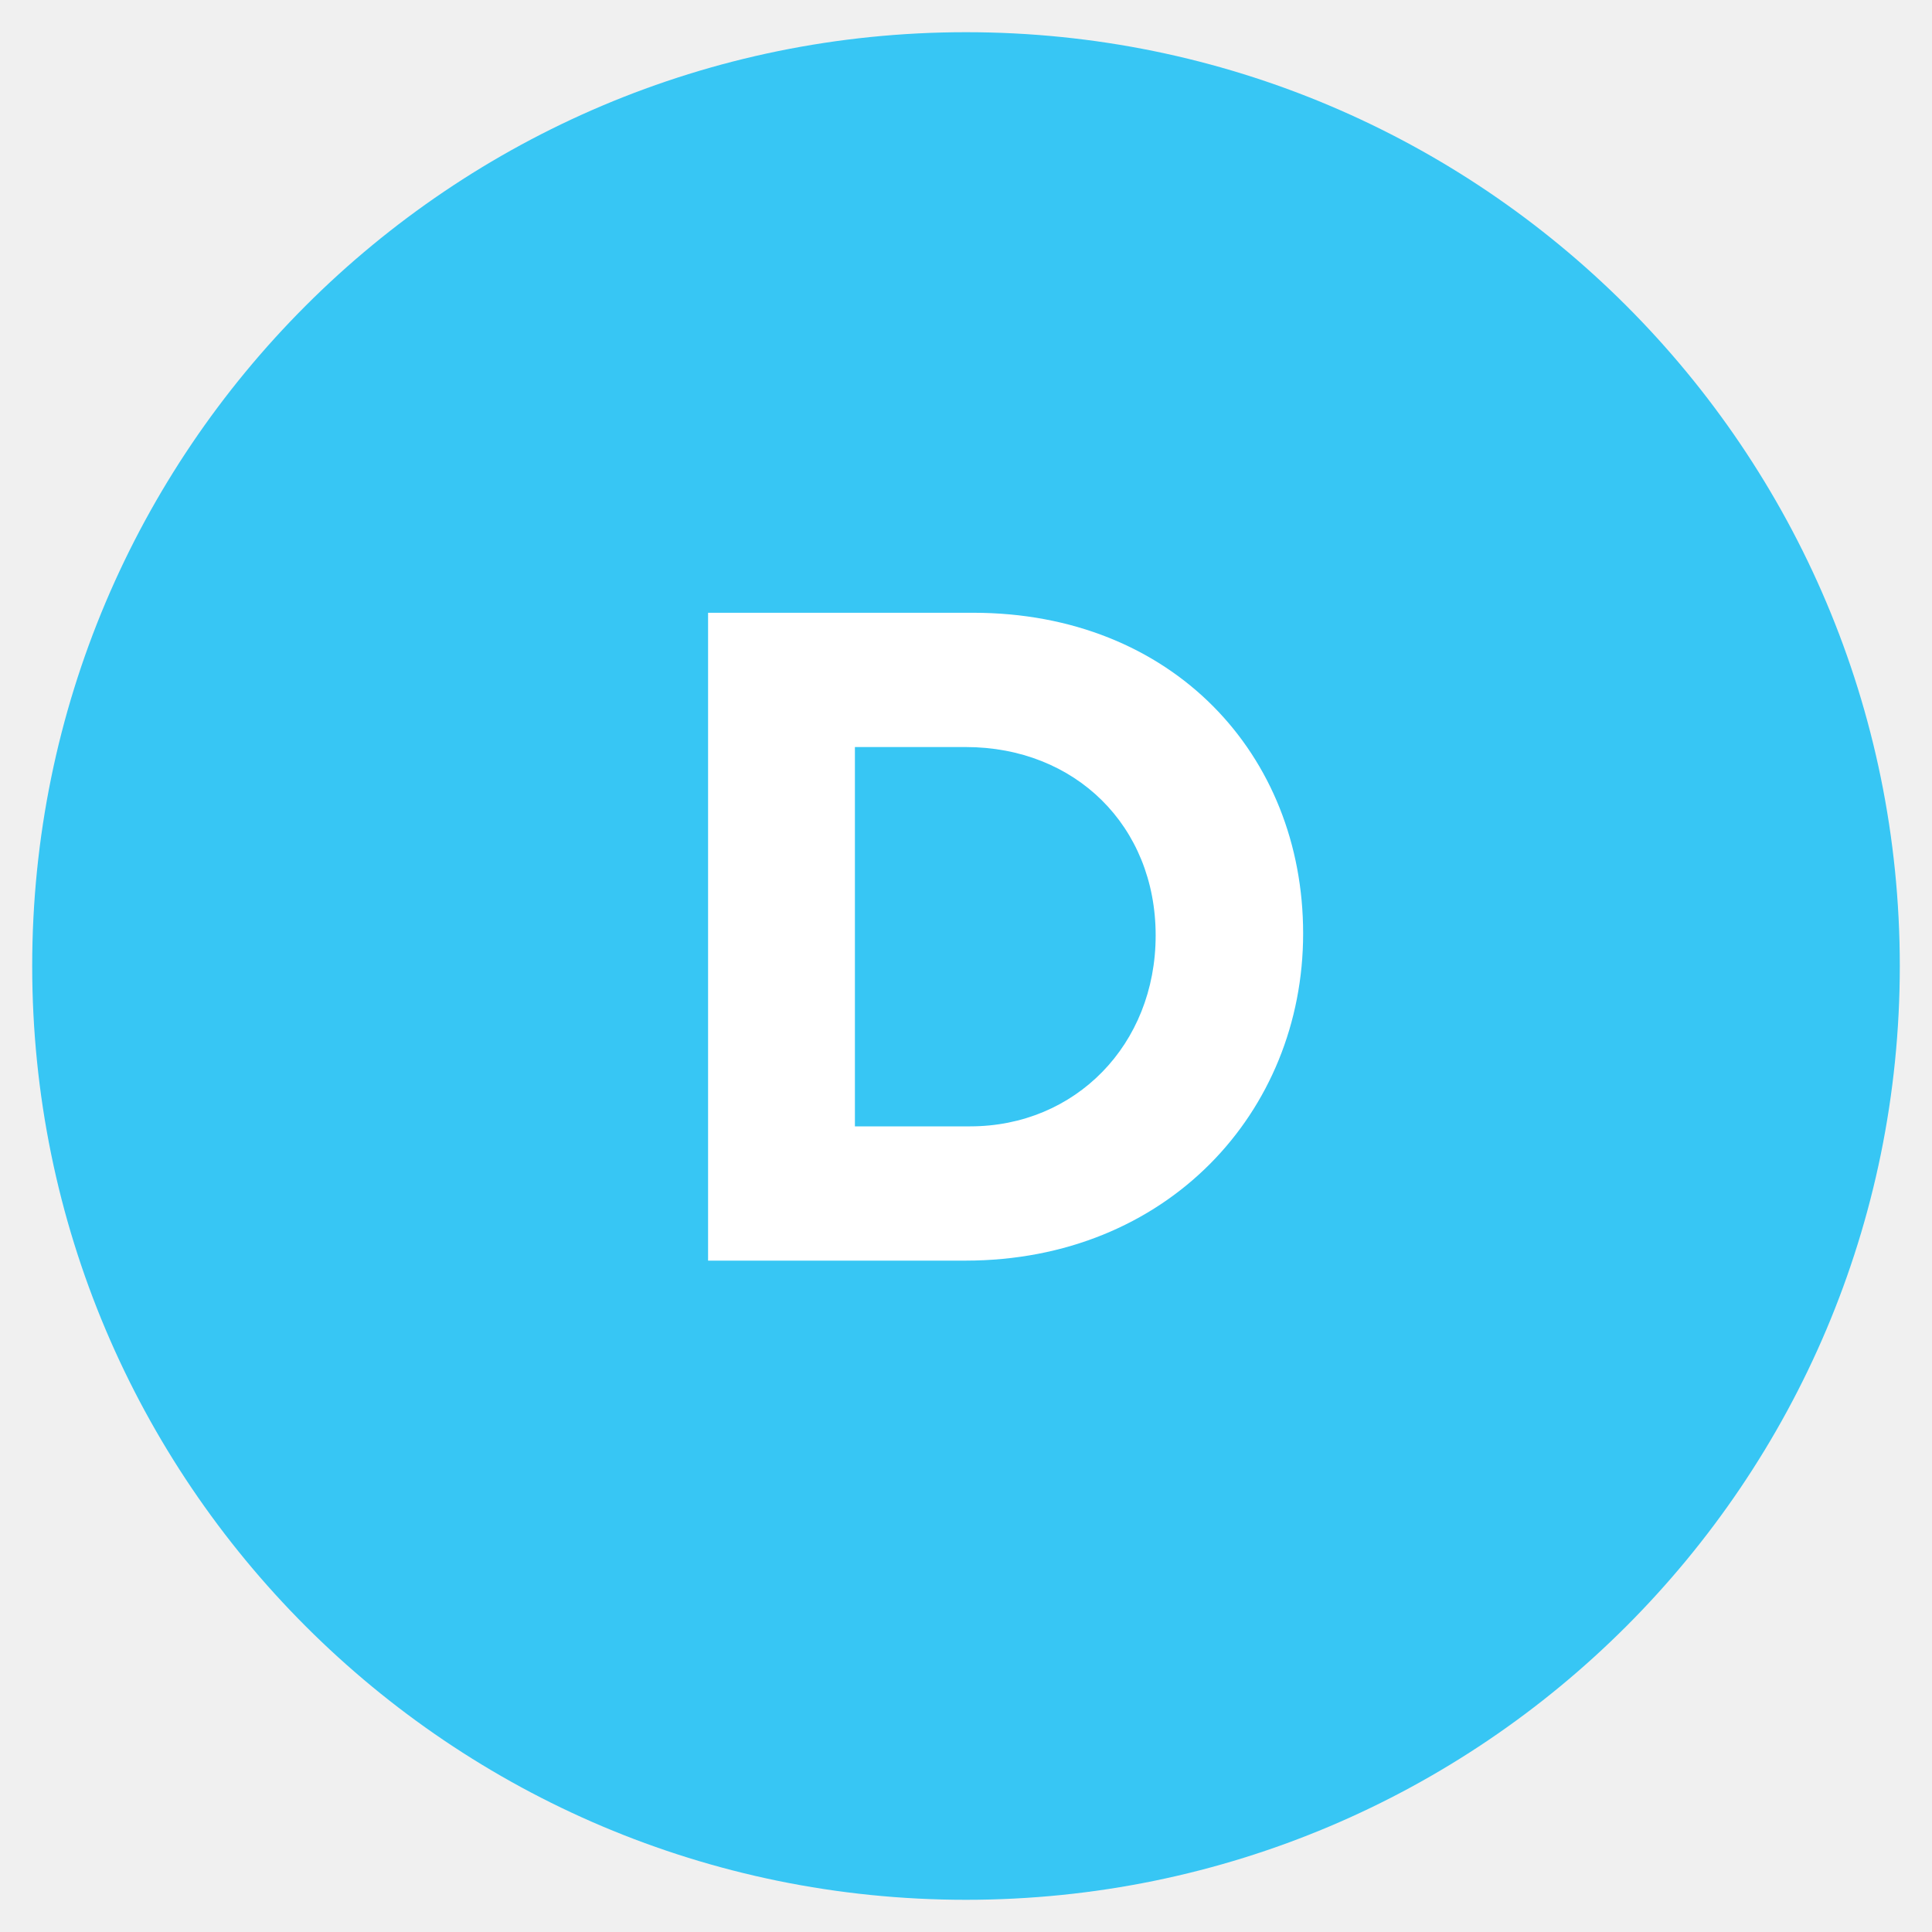
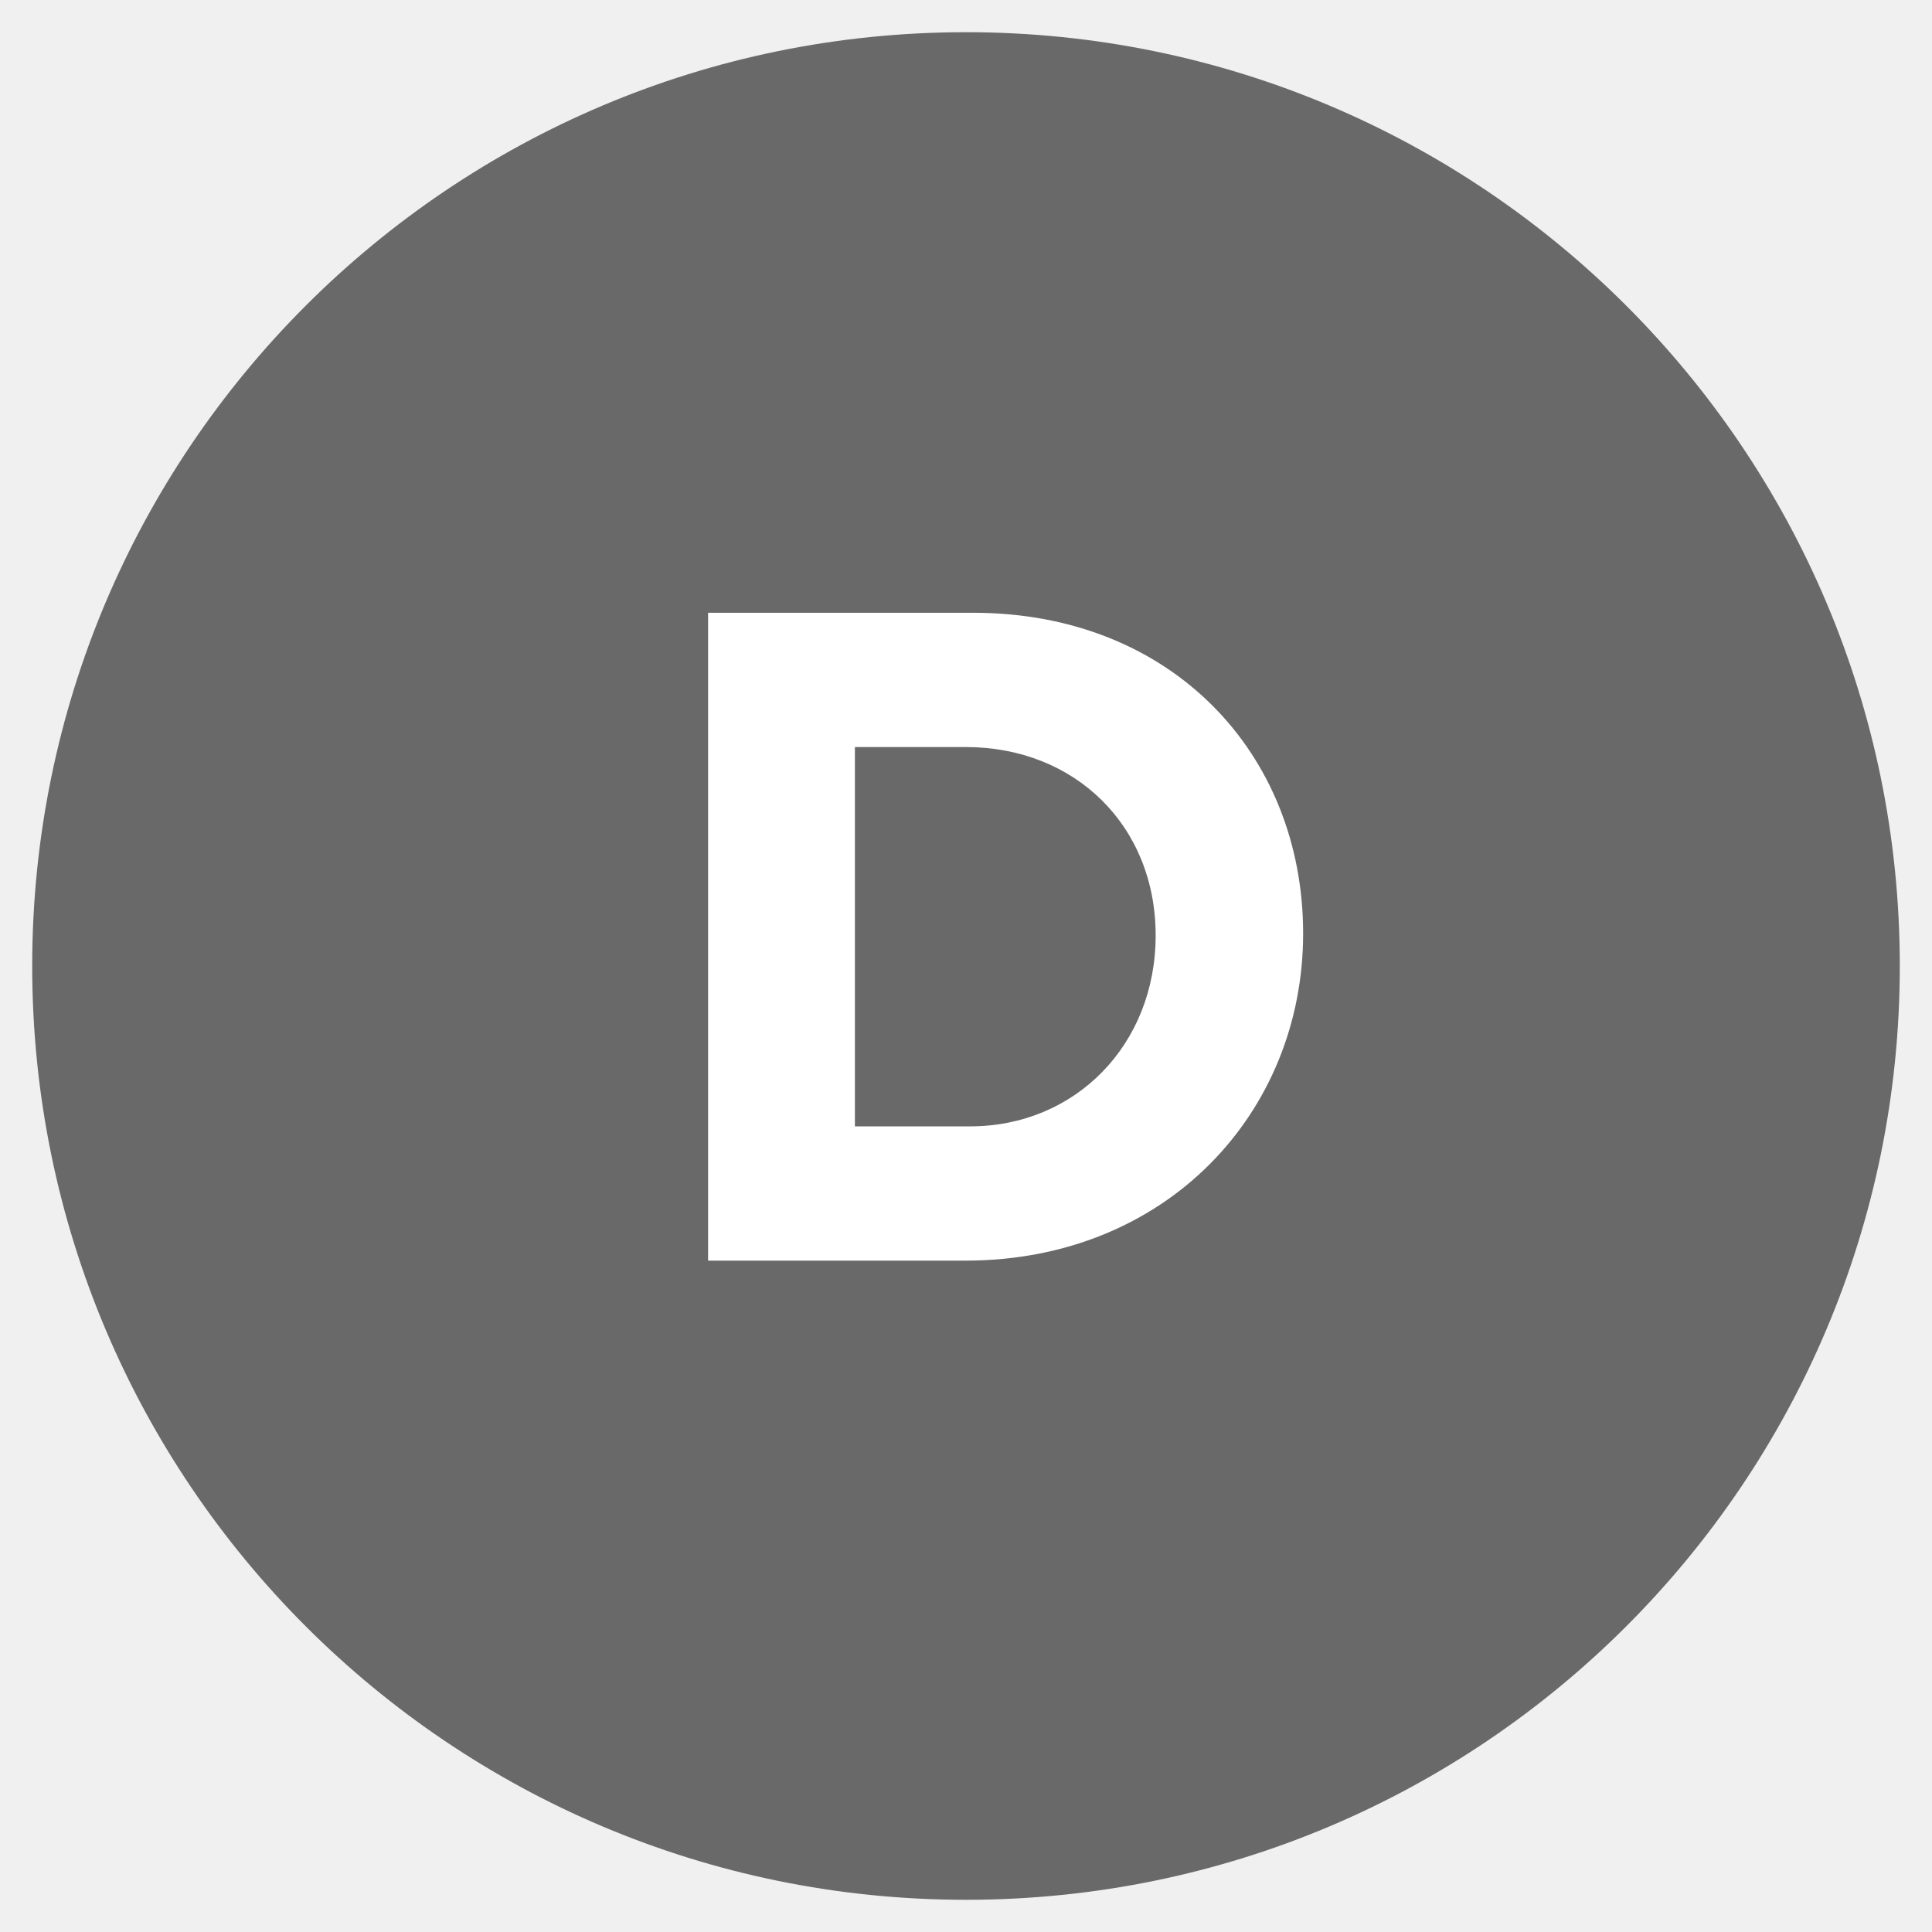
<svg xmlns="http://www.w3.org/2000/svg" id="HR" viewBox="0 0 60 60">
  <defs>
-     <style>.cls-1{fill:#fff;}.cls-2{fill:#37c6f4;}</style>
+     <style>.cls-1{fill:#6a696a;}.cls-2{fill:#fff;}</style>
  </defs>
-   <circle class="cls-2" cx="30" cy="30" r="29" />
-   <path class="cls-1" d="M22,19.03h8.22c6.2,0,10.25,4.41,10.25,9.96s-4.23,10.16-10.49,10.16h-7.99V19.03Zm4.55,4.17v11.78h3.58c3.26,0,5.76-2.53,5.76-5.93s-2.5-5.85-5.9-5.85h-3.44Z" />
+   <circle class="cls-1" cx="30" cy="30" r="29" />
+   <path class="cls-2" d="m22,19.03h8.22c6.2,0,10.25,4.41,10.25,9.96s-4.23,10.16-10.49,10.16h-7.99v-20.12Zm4.55,4.17v11.78h3.58c3.26,0,5.76-2.53,5.76-5.93s-2.5-5.85-5.9-5.85h-3.44Z" />
</svg>
